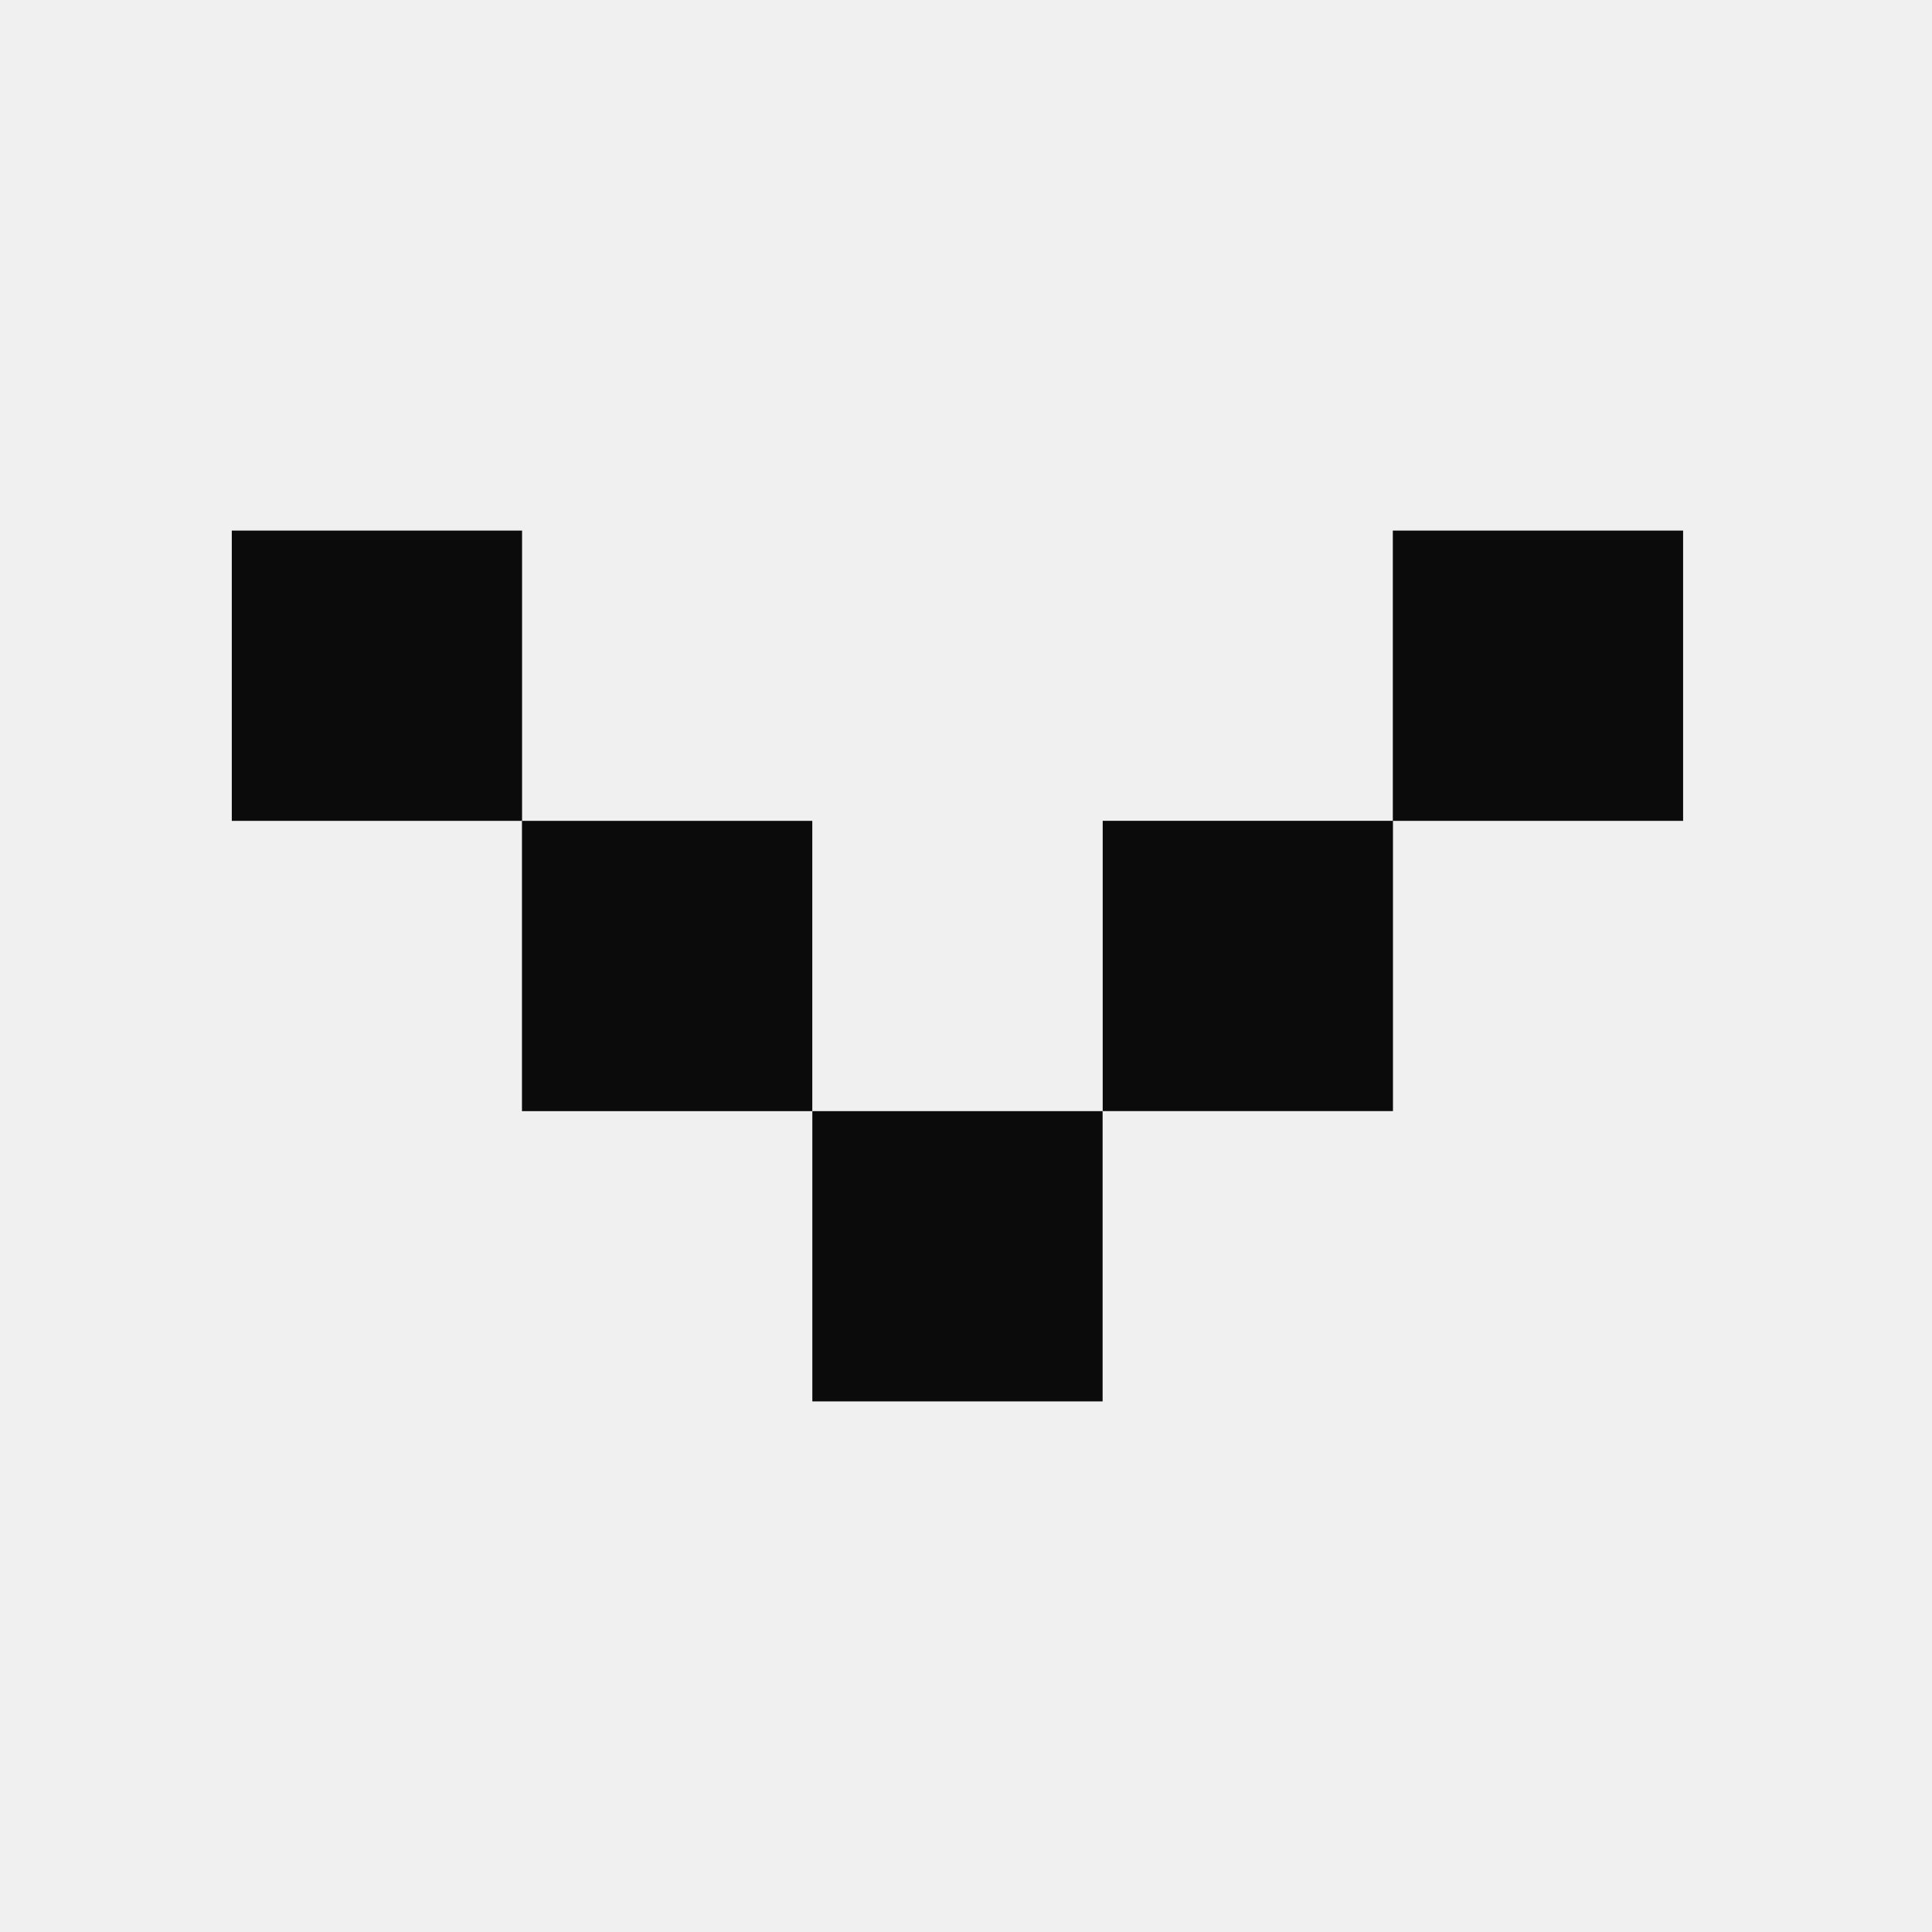
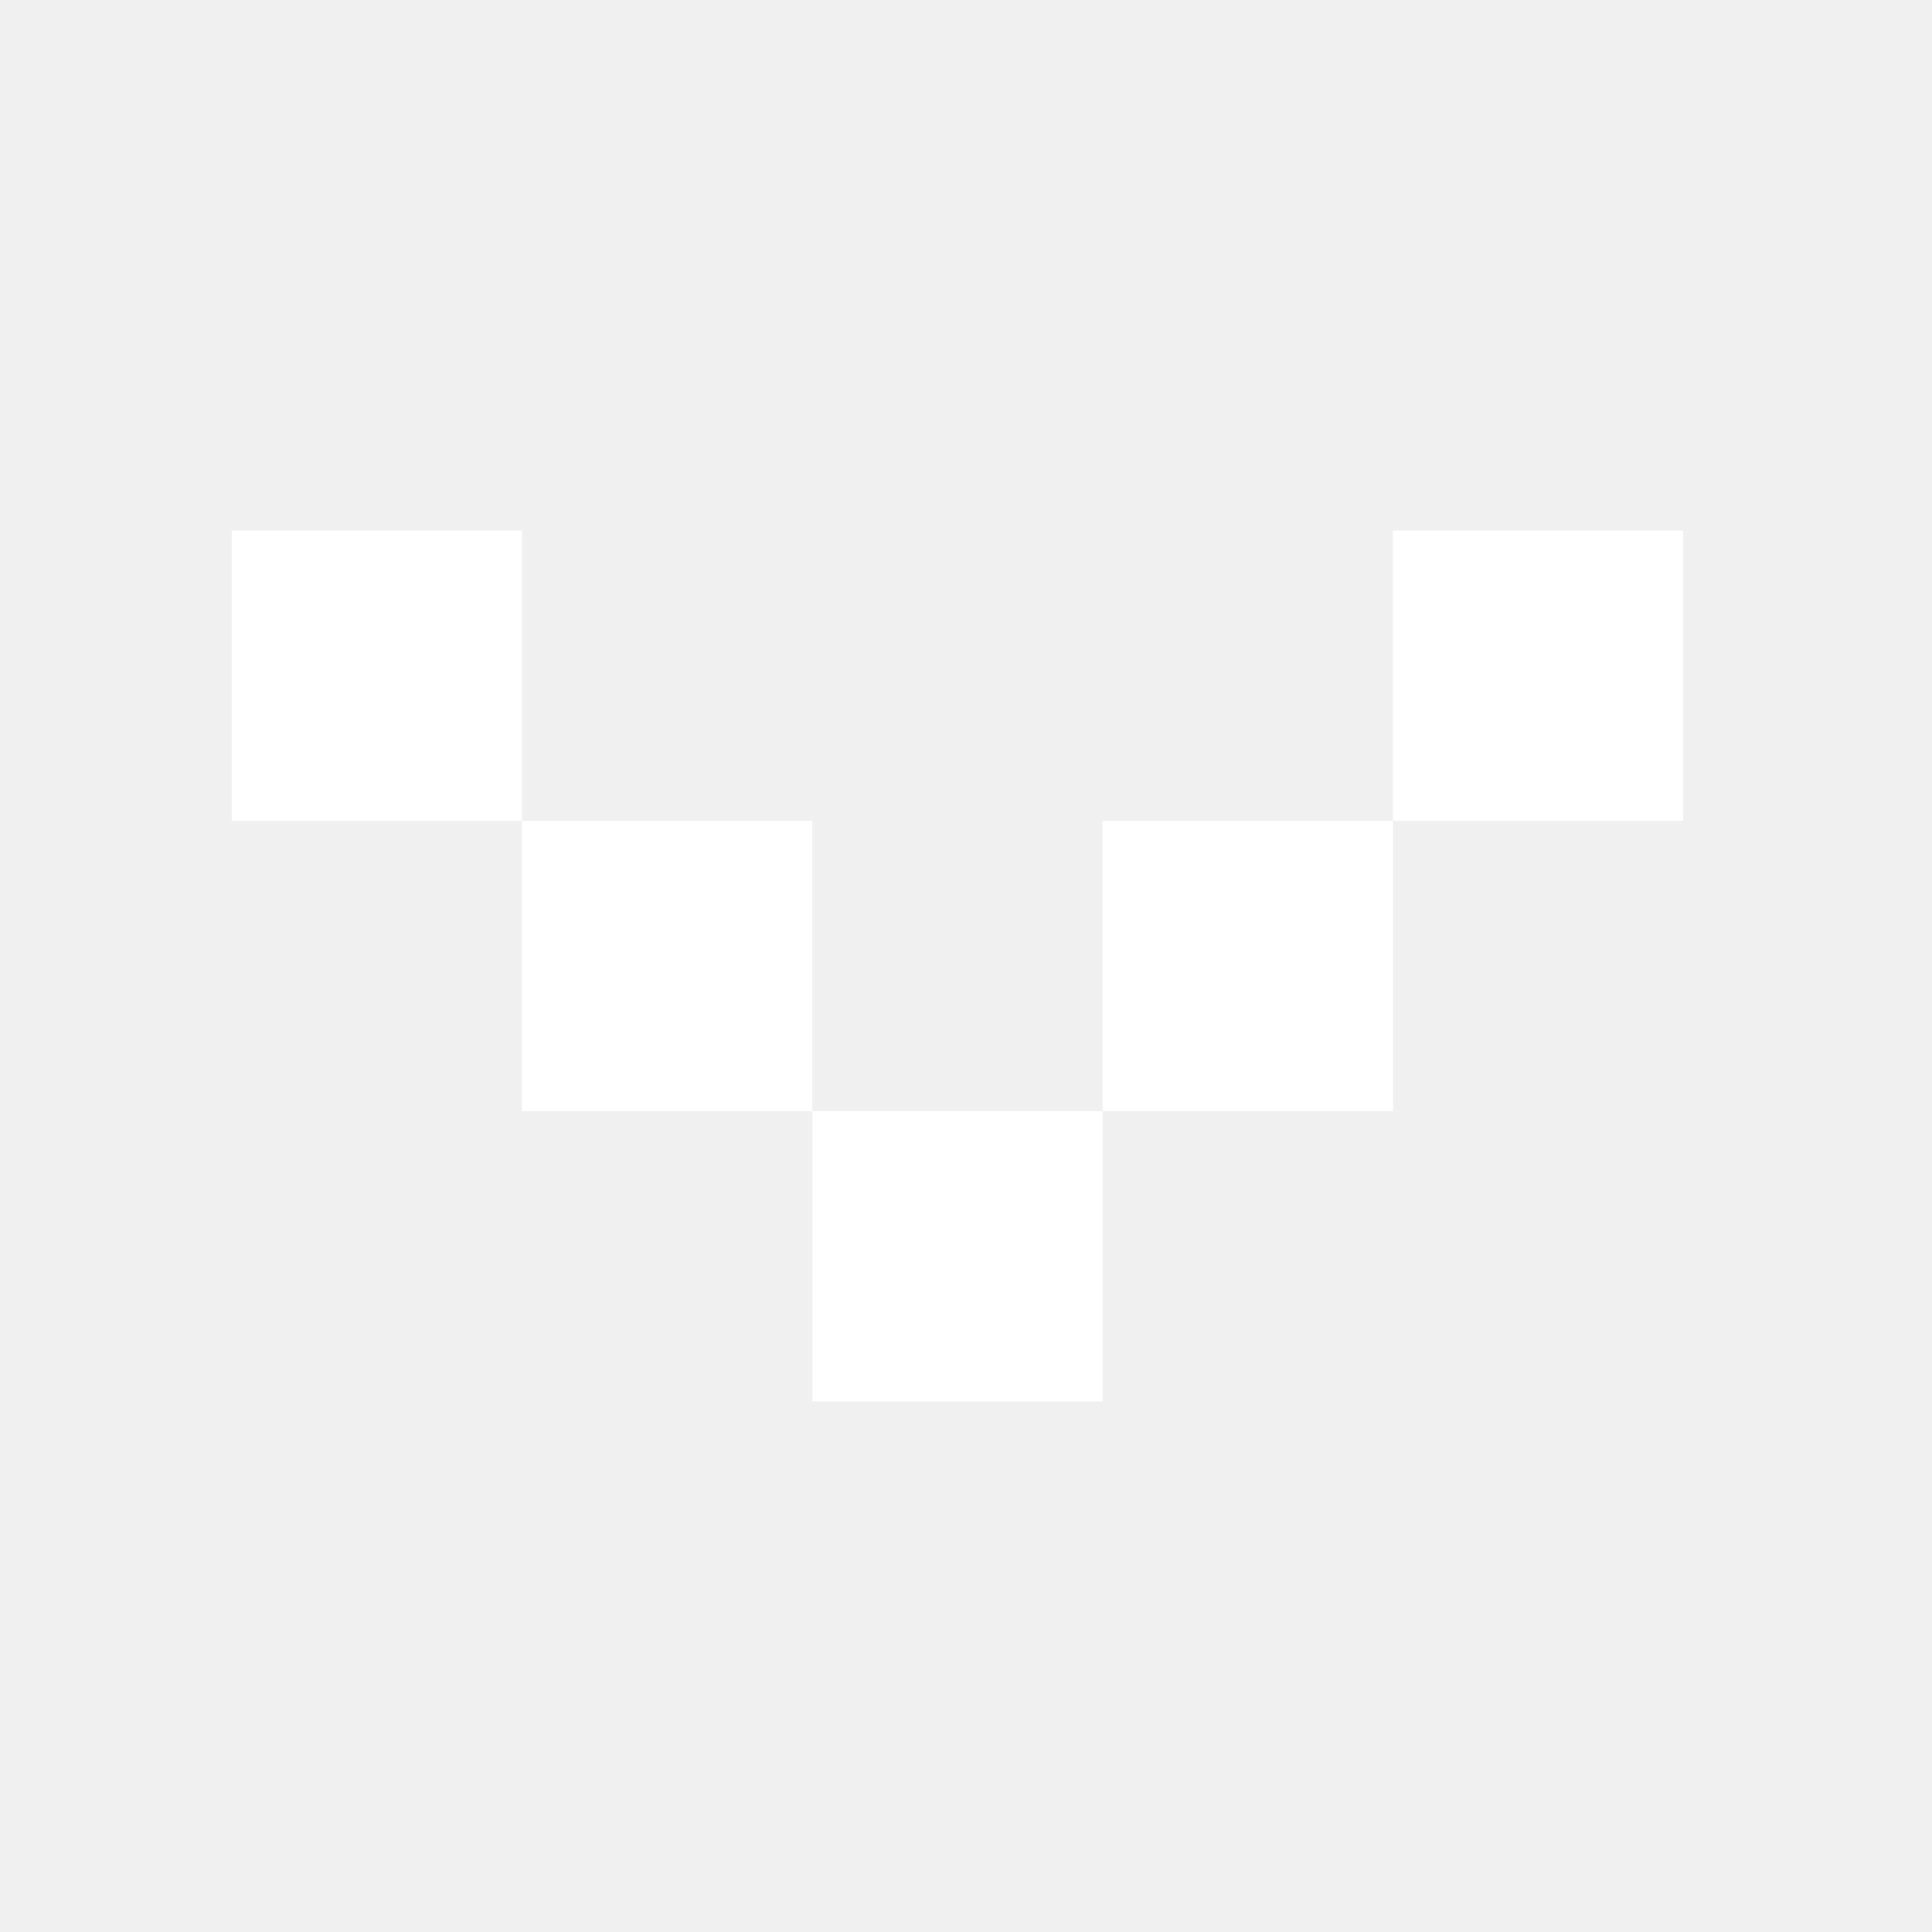
<svg xmlns="http://www.w3.org/2000/svg" width="41" height="41" viewBox="0 0 41 41" fill="none">
-   <path fill-rule="evenodd" clip-rule="evenodd" d="M35.718 11.26L29.558 11.26V17.419H23.401L23.401 23.579H29.561L29.561 17.42L35.718 17.42V11.26ZM4.919 11.26L11.079 11.26V17.42H17.238V23.58H11.077L11.077 17.42H4.919L4.919 11.26ZM23.399 23.58L17.239 23.58L17.239 29.74H23.399V23.58Z" fill="#0B0B0B" />
+   <path fill-rule="evenodd" clip-rule="evenodd" d="M35.718 11.26L29.558 11.26V17.419H23.401L23.401 23.579H29.561L29.561 17.42L35.718 17.42V11.26ZM4.919 11.26L11.079 11.26V17.42H17.238V23.58H11.077L11.077 17.42H4.919L4.919 11.26ZM23.399 23.58L17.239 23.58L17.239 29.74H23.399V23.58Z" fill="#fff" />
</svg>
